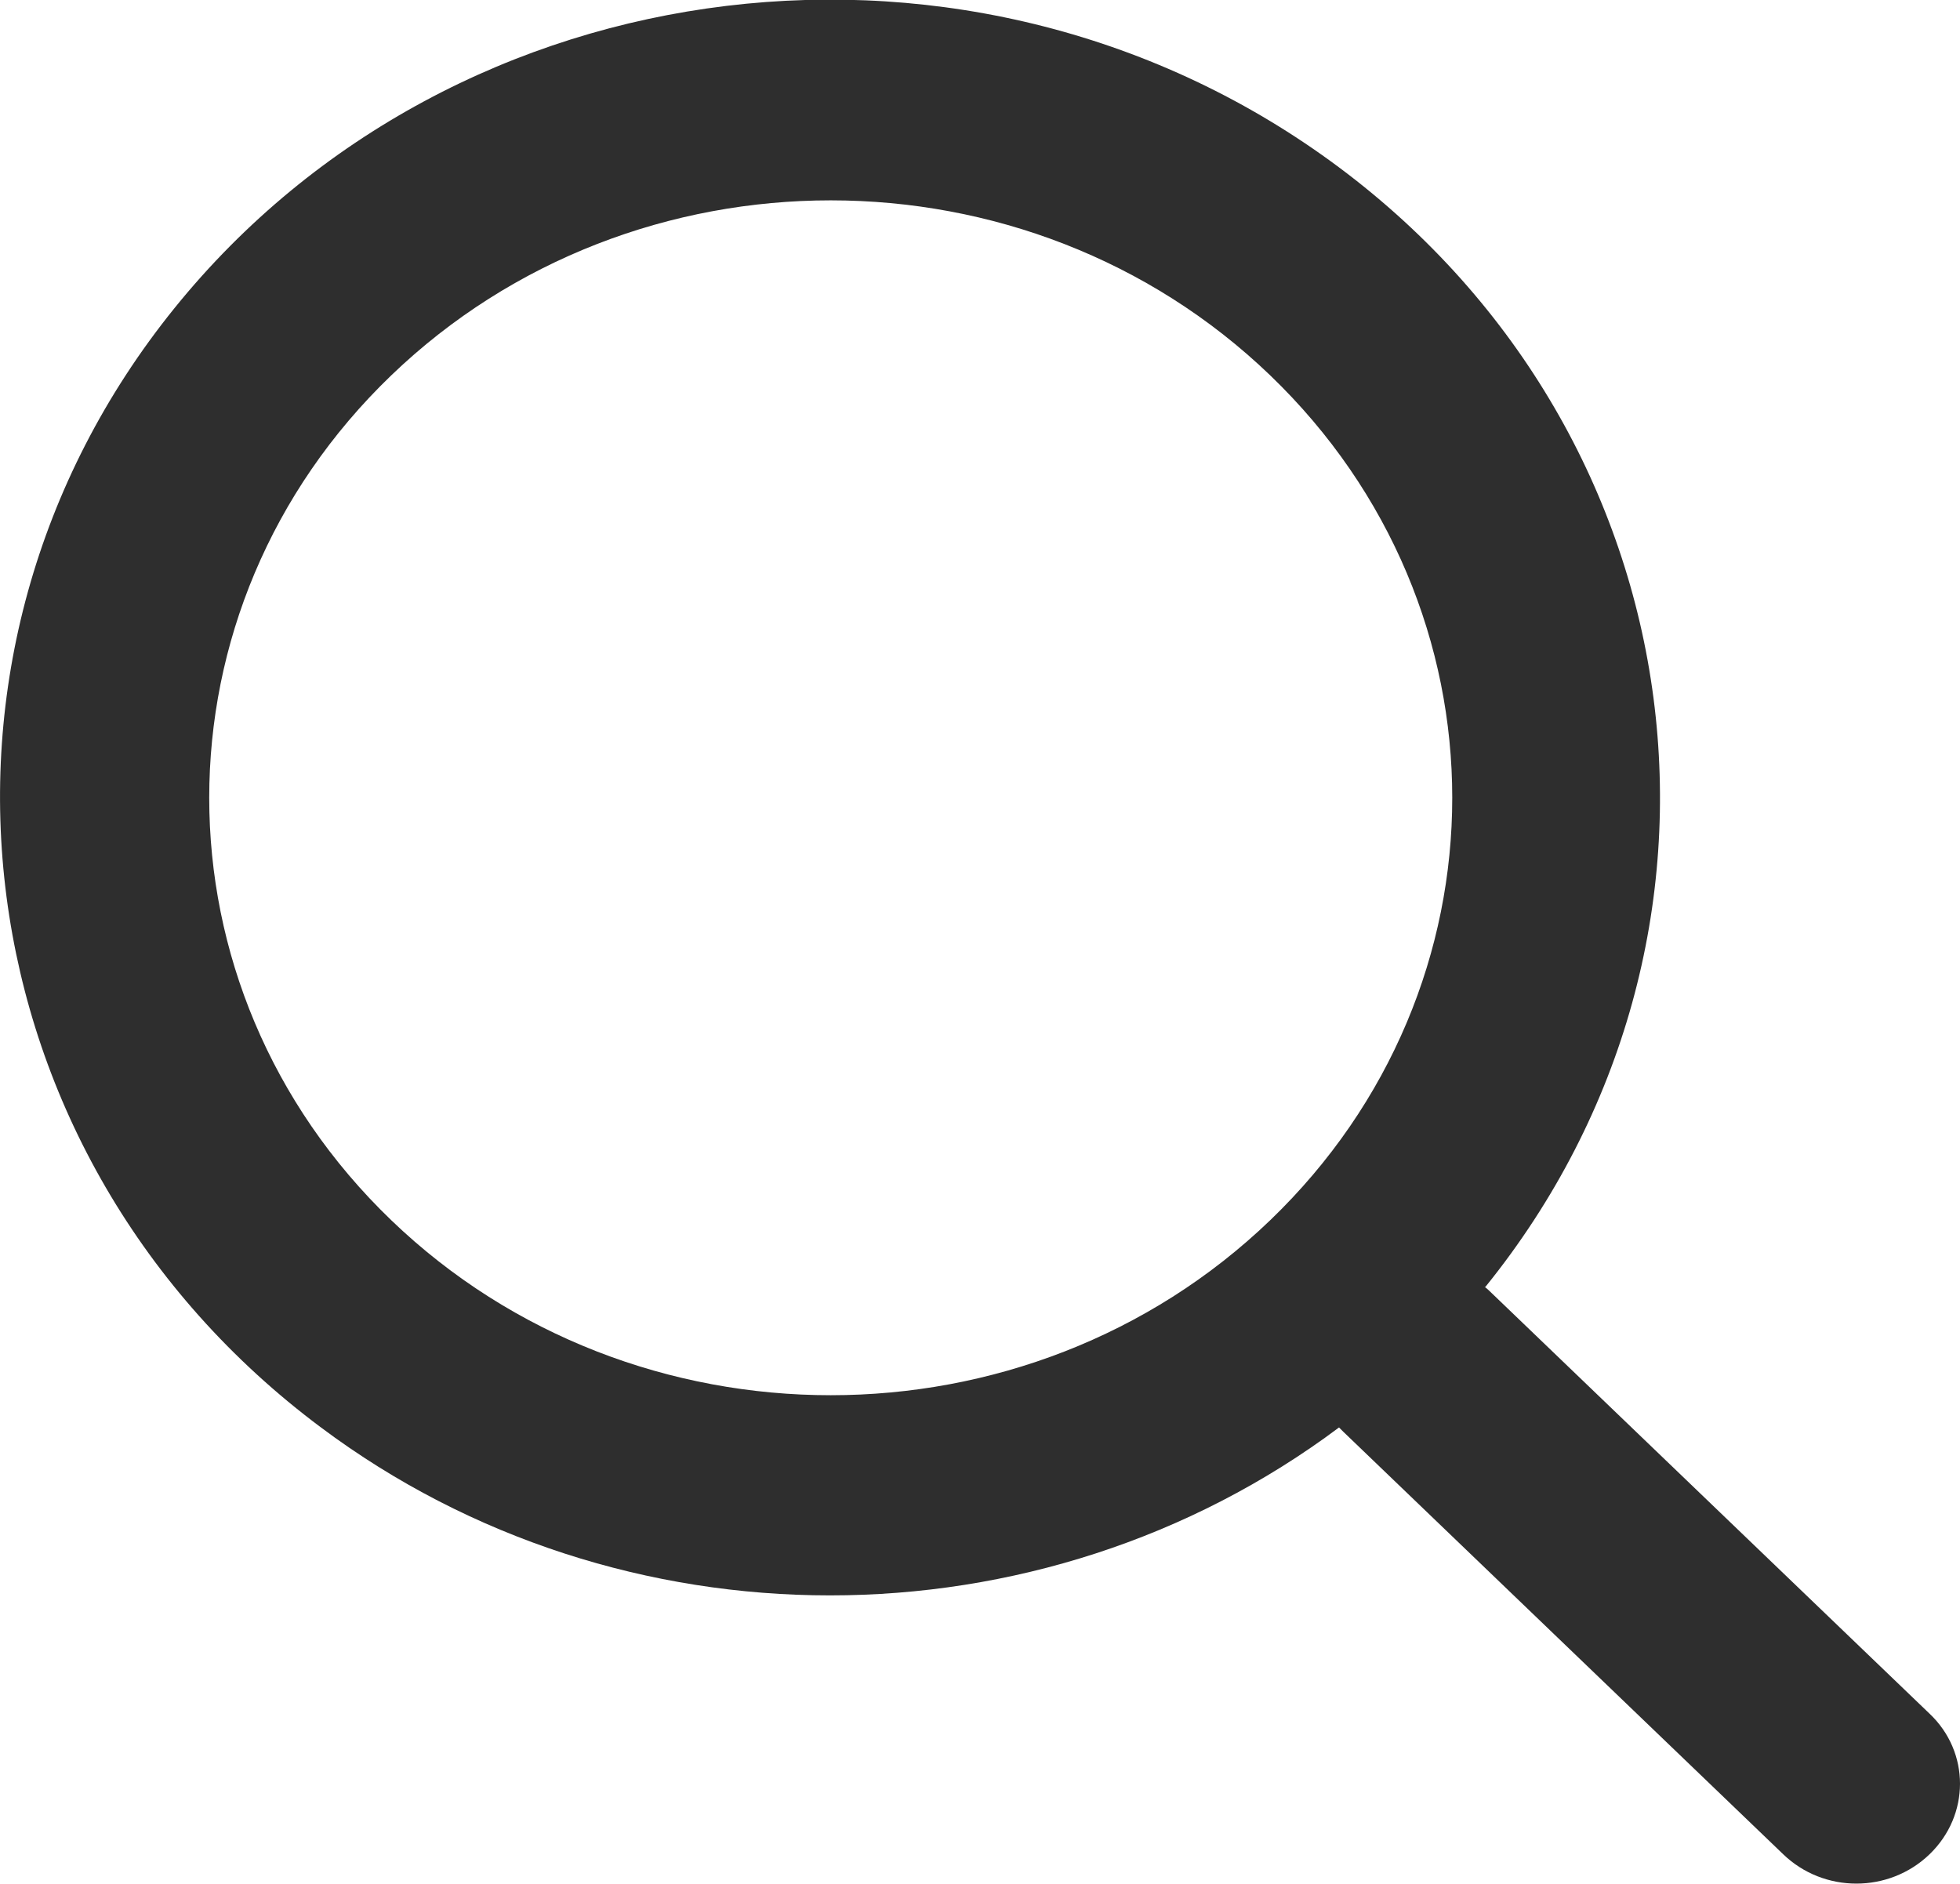
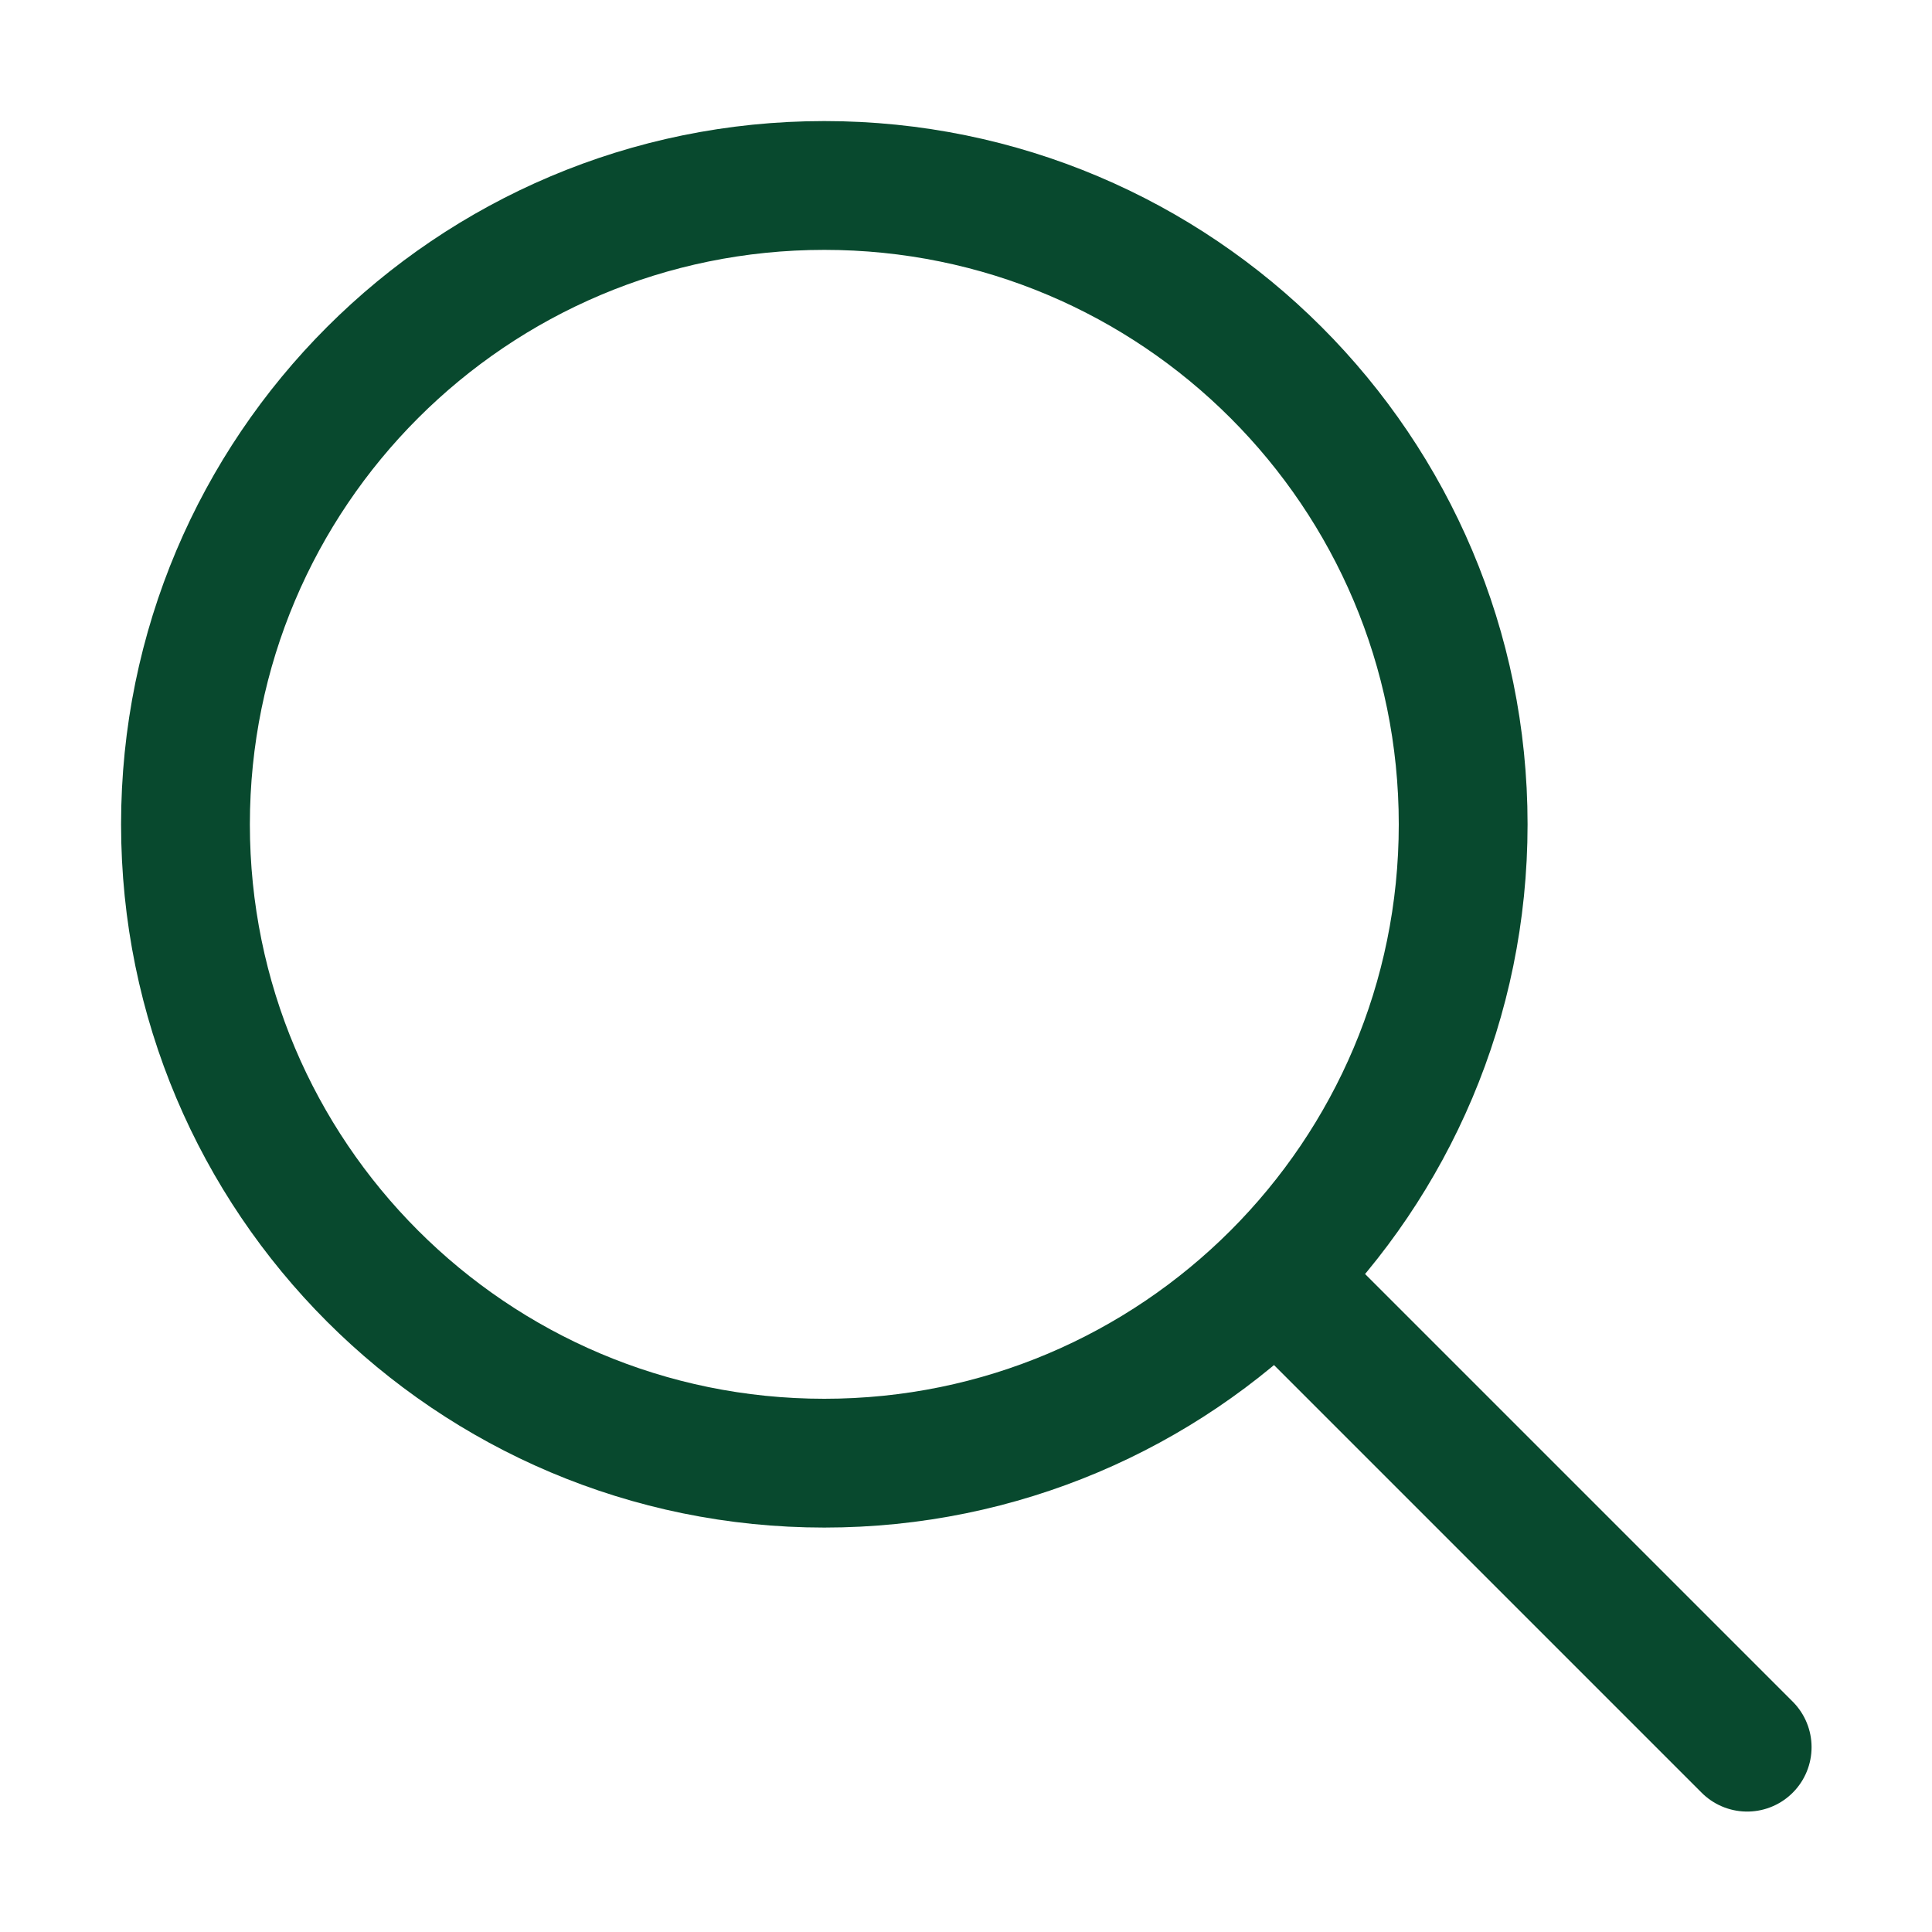
- <svg xmlns="http://www.w3.org/2000/svg" id="Calque_1" data-name="Calque 1" viewBox="0 0 27.05 26">
+ <svg xmlns="http://www.w3.org/2000/svg" id="Calque_1" data-name="Calque 1" viewBox="0 0 30 30">
  <defs>
    <style>
      .cls-1 {
-         fill: #2e2e2e;
-         fill-rule: evenodd;
-         stroke-width: 0px;
+         stroke-linecap: round;
+       }
+ 
+       .cls-1, .cls-2 {
+         fill: none;
+         stroke: #08492E;
+         stroke-miterlimit: 10;
+         stroke-width: 2px;
      }
    </style>
  </defs>
-   <path id="Tracé_12" data-name="Tracé 12" class="cls-1" d="m20.5,17.76c3.88-4.8,2.98-11.72-2.02-15.45S6.29-.55,2.41,4.25c-3.88,4.8-2.98,11.72,2.02,15.45,4.13,3.09,9.92,3.09,14.05,0l.06.06,6.07,5.83c.56.54,1.46.54,2.02,0s.56-1.41,0-1.94l-6.07-5.83s-.04-.04-.07-.06Zm-2.97-12.58c3.35,3.22,3.35,8.44,0,11.66-3.35,3.22-8.78,3.22-12.13,0-3.35-3.22-3.35-8.44,0-11.66,3.35-3.22,8.78-3.22,12.13,0,0,0,0,0,0,0Z" />
+   <g id="search">
+     <g id="search-outline">
+       <path id="Tracé_18" data-name="Tracé 18" class="cls-2" d="m12.8,2.88c-5.48,0-9.92,4.44-9.92,9.92,0,5.48,4.44,9.92,9.92,9.92,5.48,0,9.92-4.44,9.92-9.92h0c0-5.48-4.44-9.92-9.92-9.92Z" />
+       <path id="Tracé_19" data-name="Tracé 19" class="cls-1" d="m20.2,20.2l6.93,6.93" />
+     </g>
+   </g>
</svg>
